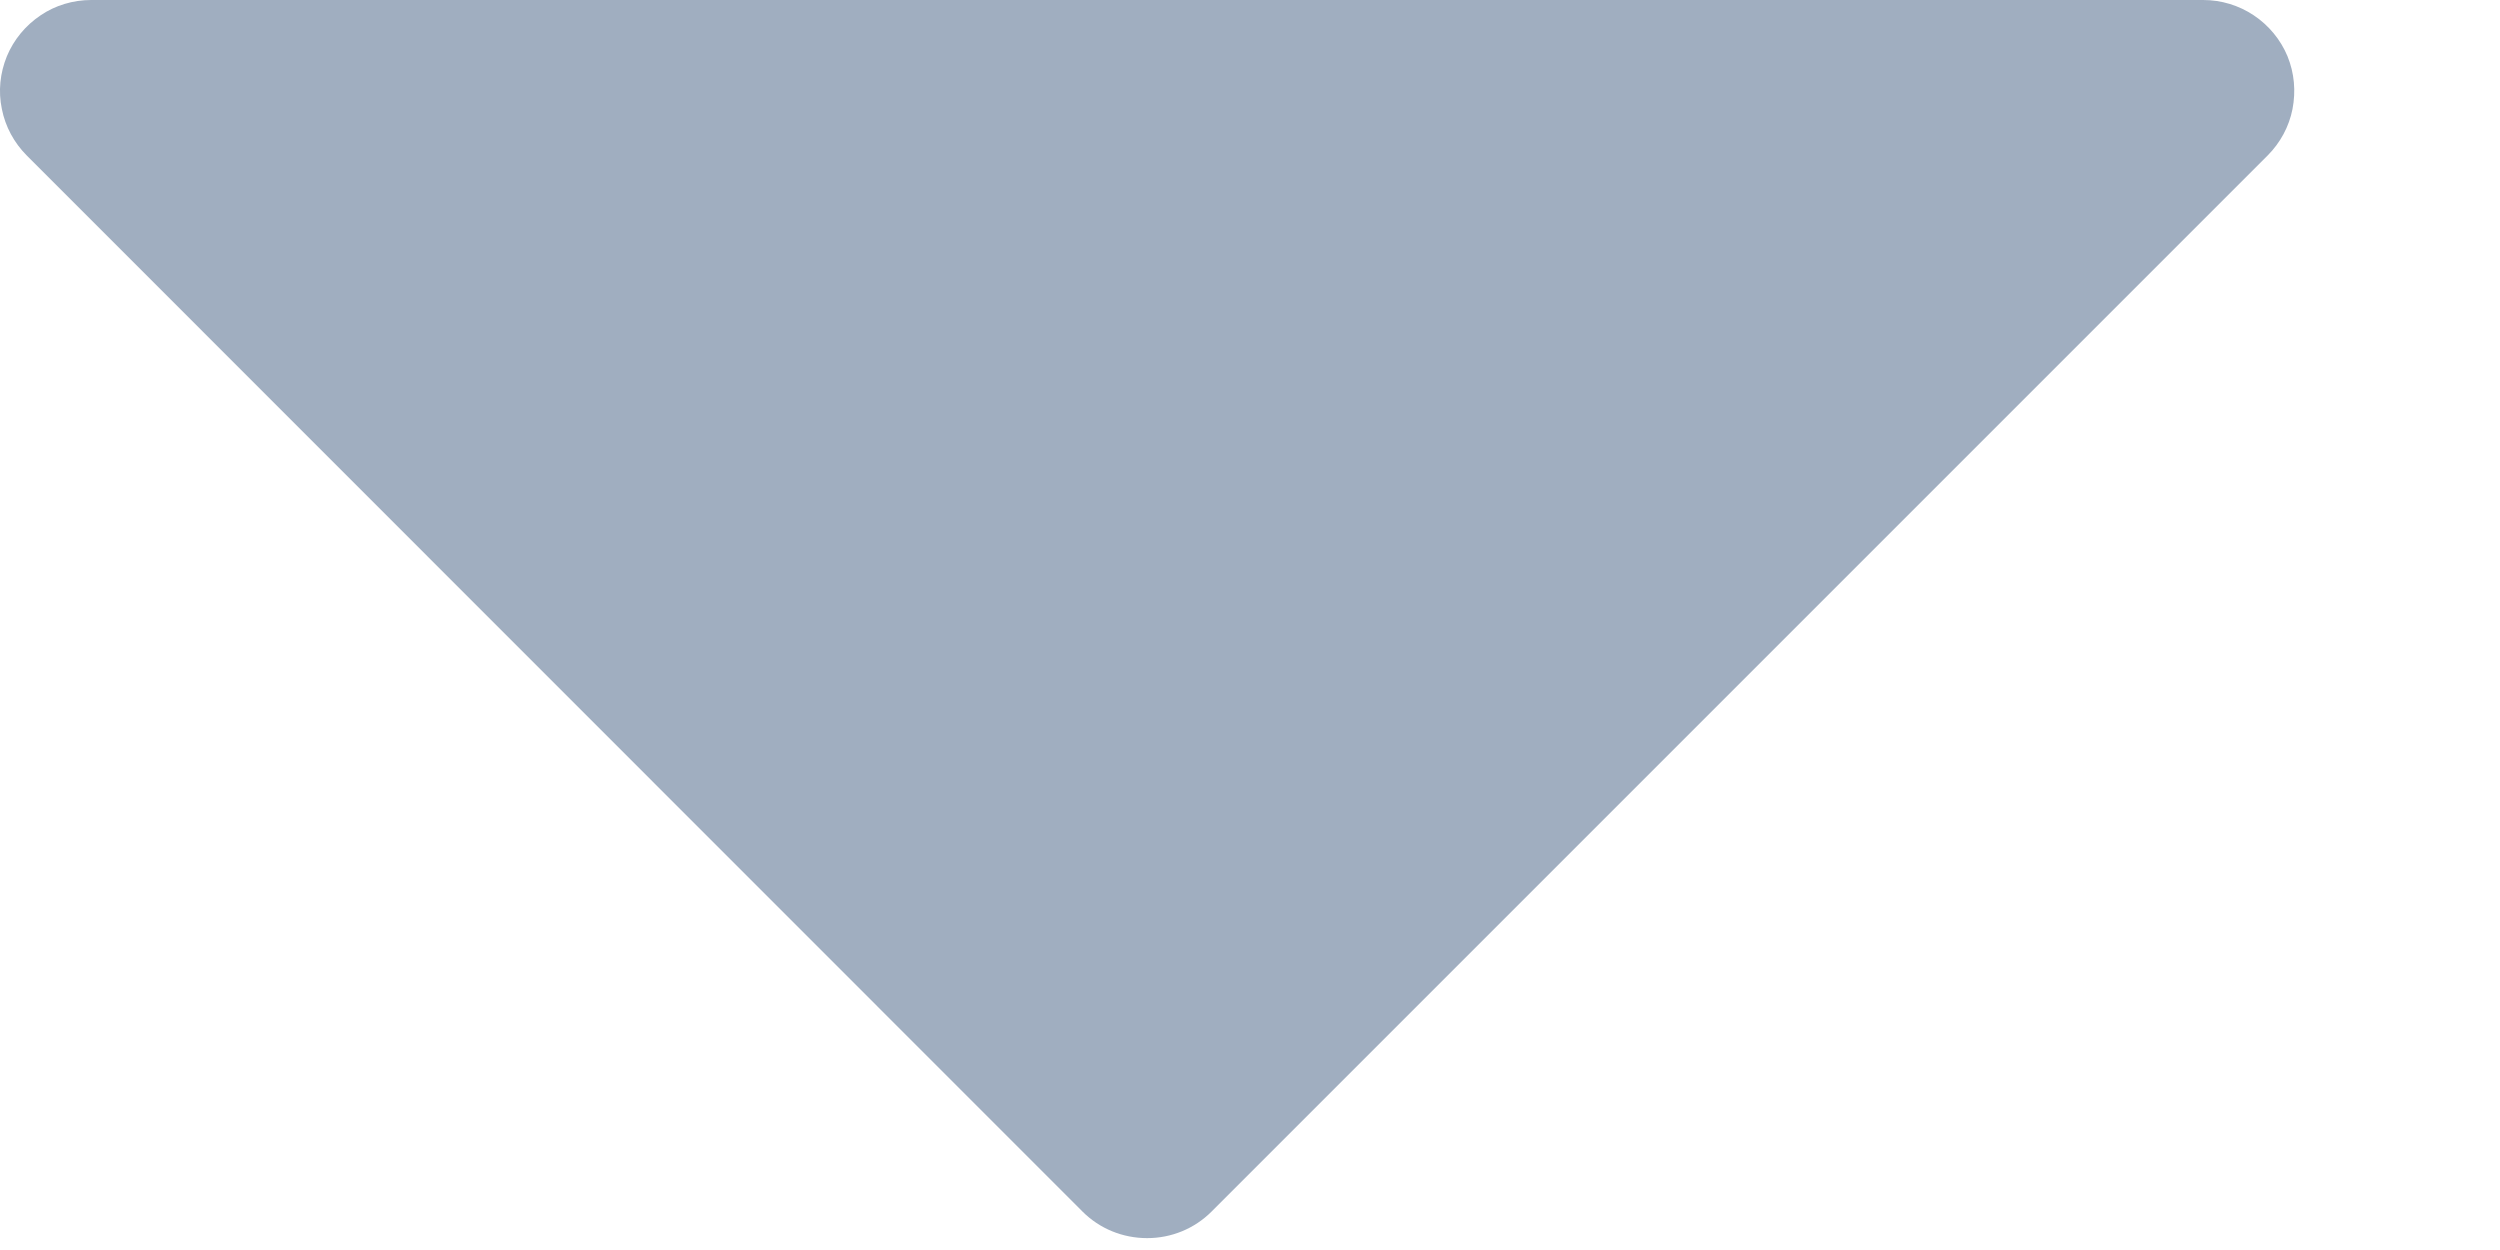
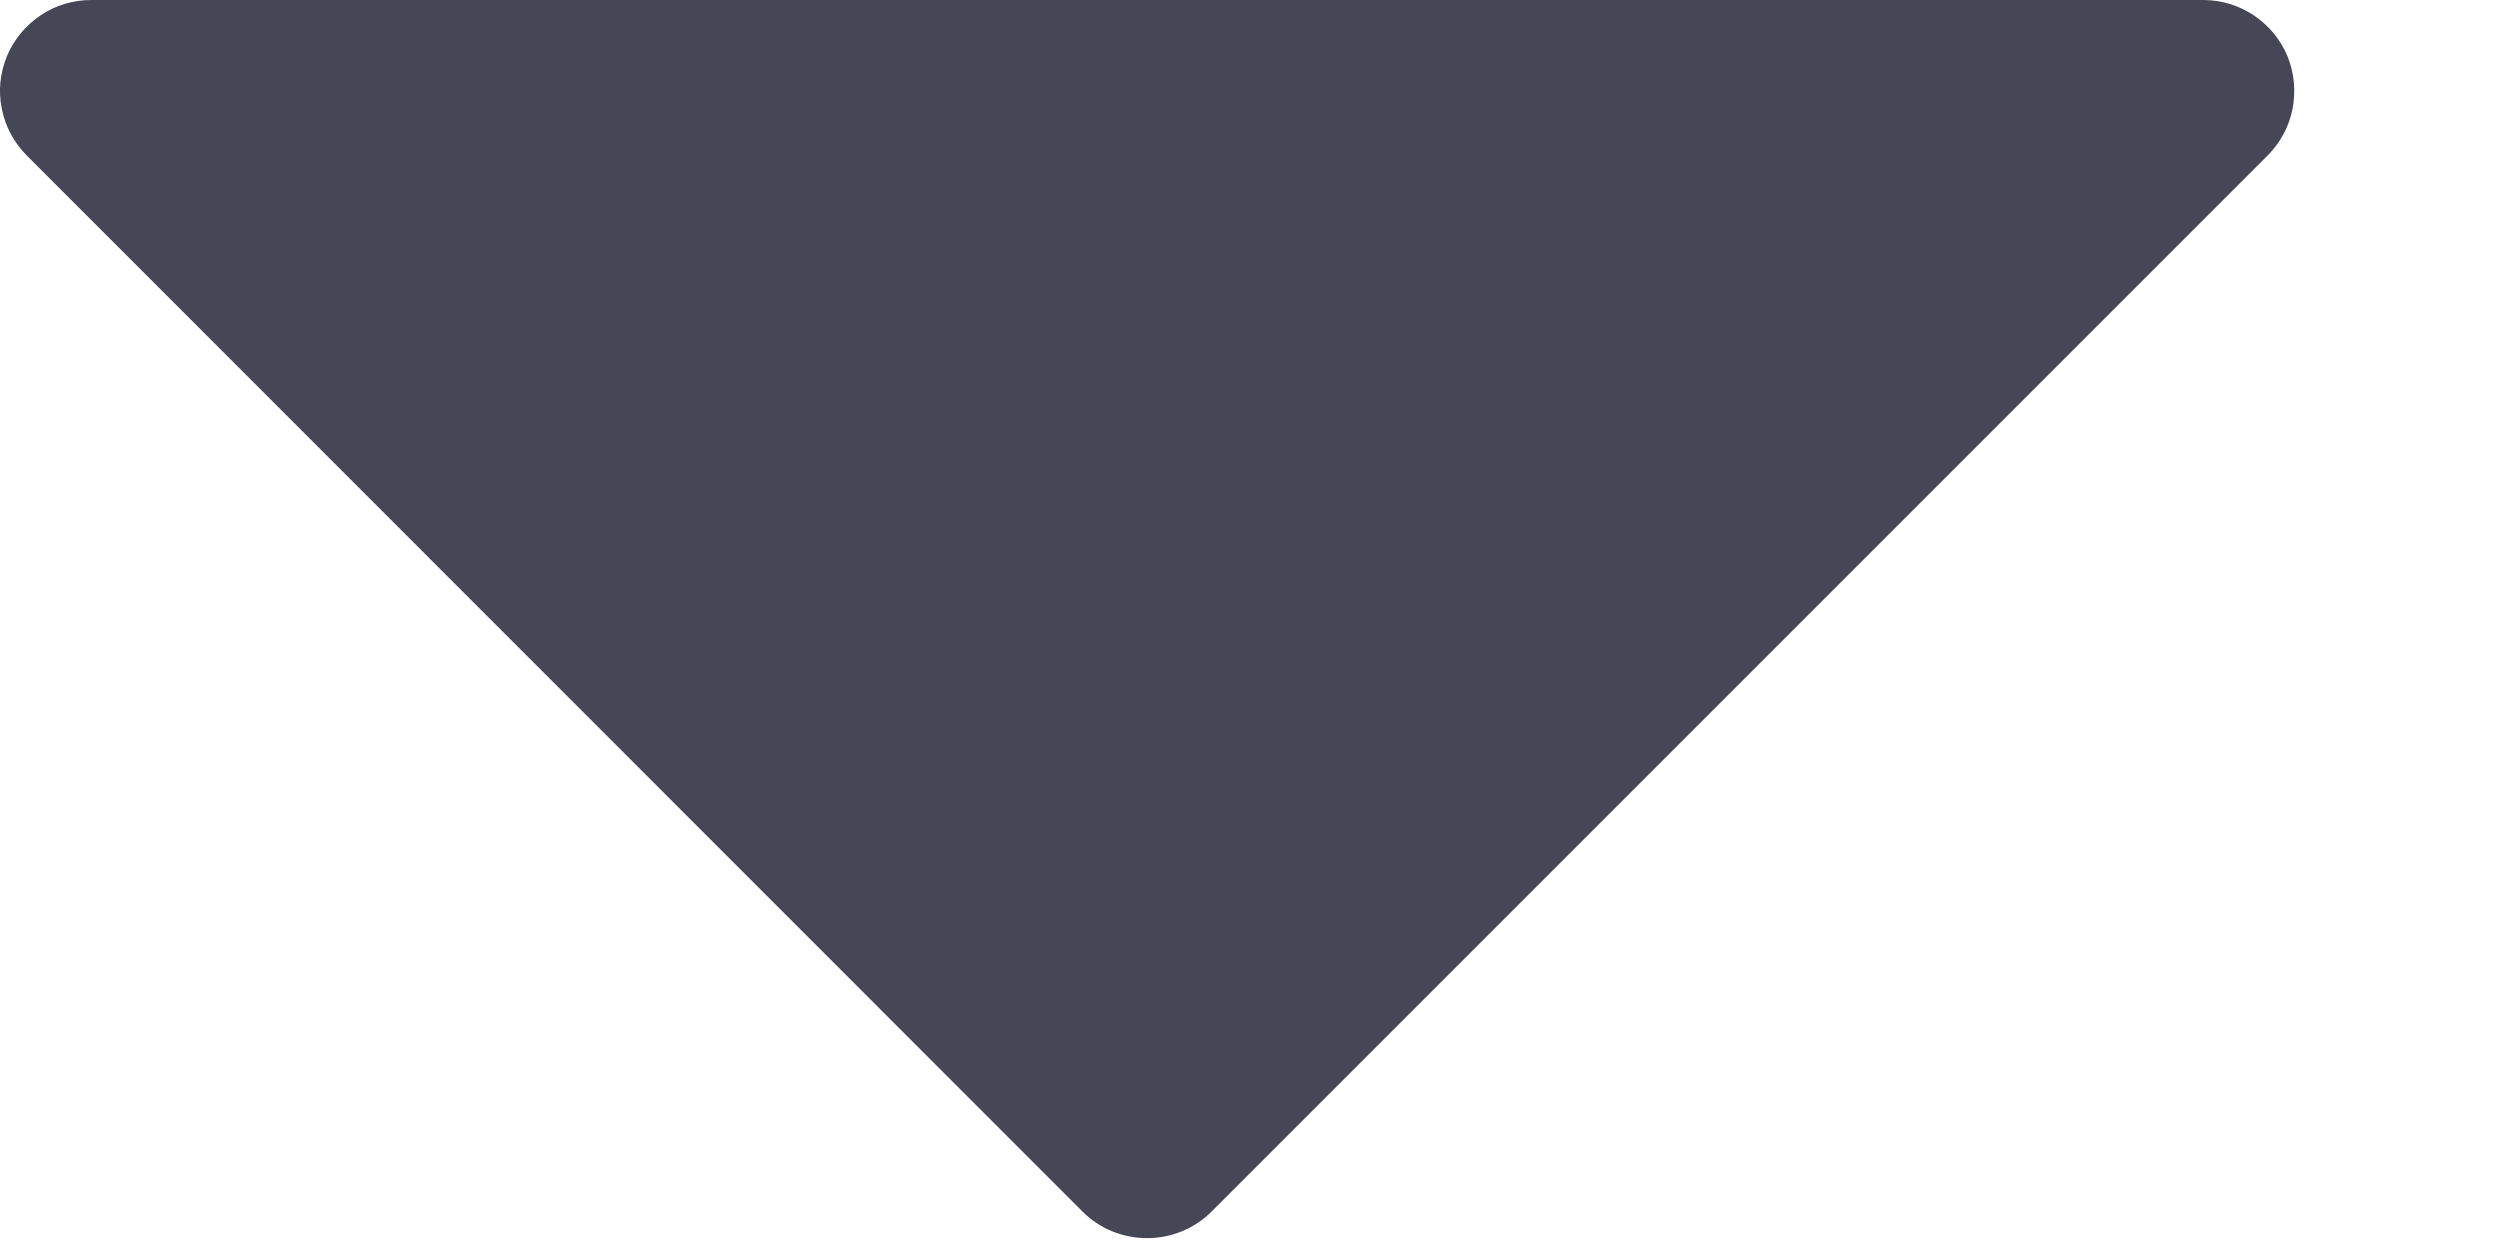
- <svg xmlns="http://www.w3.org/2000/svg" width="8" height="4" viewBox="0 0 8 4" fill="none">
-   <path d="M3.464 3.877L0.086 0.498C0.045 0.457 0.017 0.405 0.006 0.349C-0.006 0.292 7.3269e-05 0.234 0.022 0.18C0.044 0.127 0.082 0.081 0.13 0.049C0.177 0.017 0.234 1.22587e-05 0.292 0H7.05C7.108 1.22587e-05 7.164 0.017 7.212 0.049C7.26 0.081 7.298 0.127 7.32 0.18C7.342 0.234 7.347 0.292 7.336 0.349C7.325 0.405 7.297 0.457 7.256 0.498L3.877 3.877C3.822 3.932 3.748 3.962 3.671 3.962C3.593 3.962 3.519 3.932 3.464 3.877Z" fill="#A0AEC0" />
+ <svg xmlns="http://www.w3.org/2000/svg" width="10" height="5" viewBox="0 0 8 4" fill="none">
+   <path d="M3.464 3.877L0.086 0.498C0.045 0.457 0.017 0.405 0.006 0.349C-0.006 0.292 7.3269e-05 0.234 0.022 0.18C0.044 0.127 0.082 0.081 0.13 0.049C0.177 0.017 0.234 1.22587e-05 0.292 0H7.05C7.108 1.22587e-05 7.164 0.017 7.212 0.049C7.26 0.081 7.298 0.127 7.32 0.18C7.342 0.234 7.347 0.292 7.336 0.349C7.325 0.405 7.297 0.457 7.256 0.498L3.877 3.877C3.822 3.932 3.748 3.962 3.671 3.962C3.593 3.962 3.519 3.932 3.464 3.877Z" fill="#454756" />
</svg>
